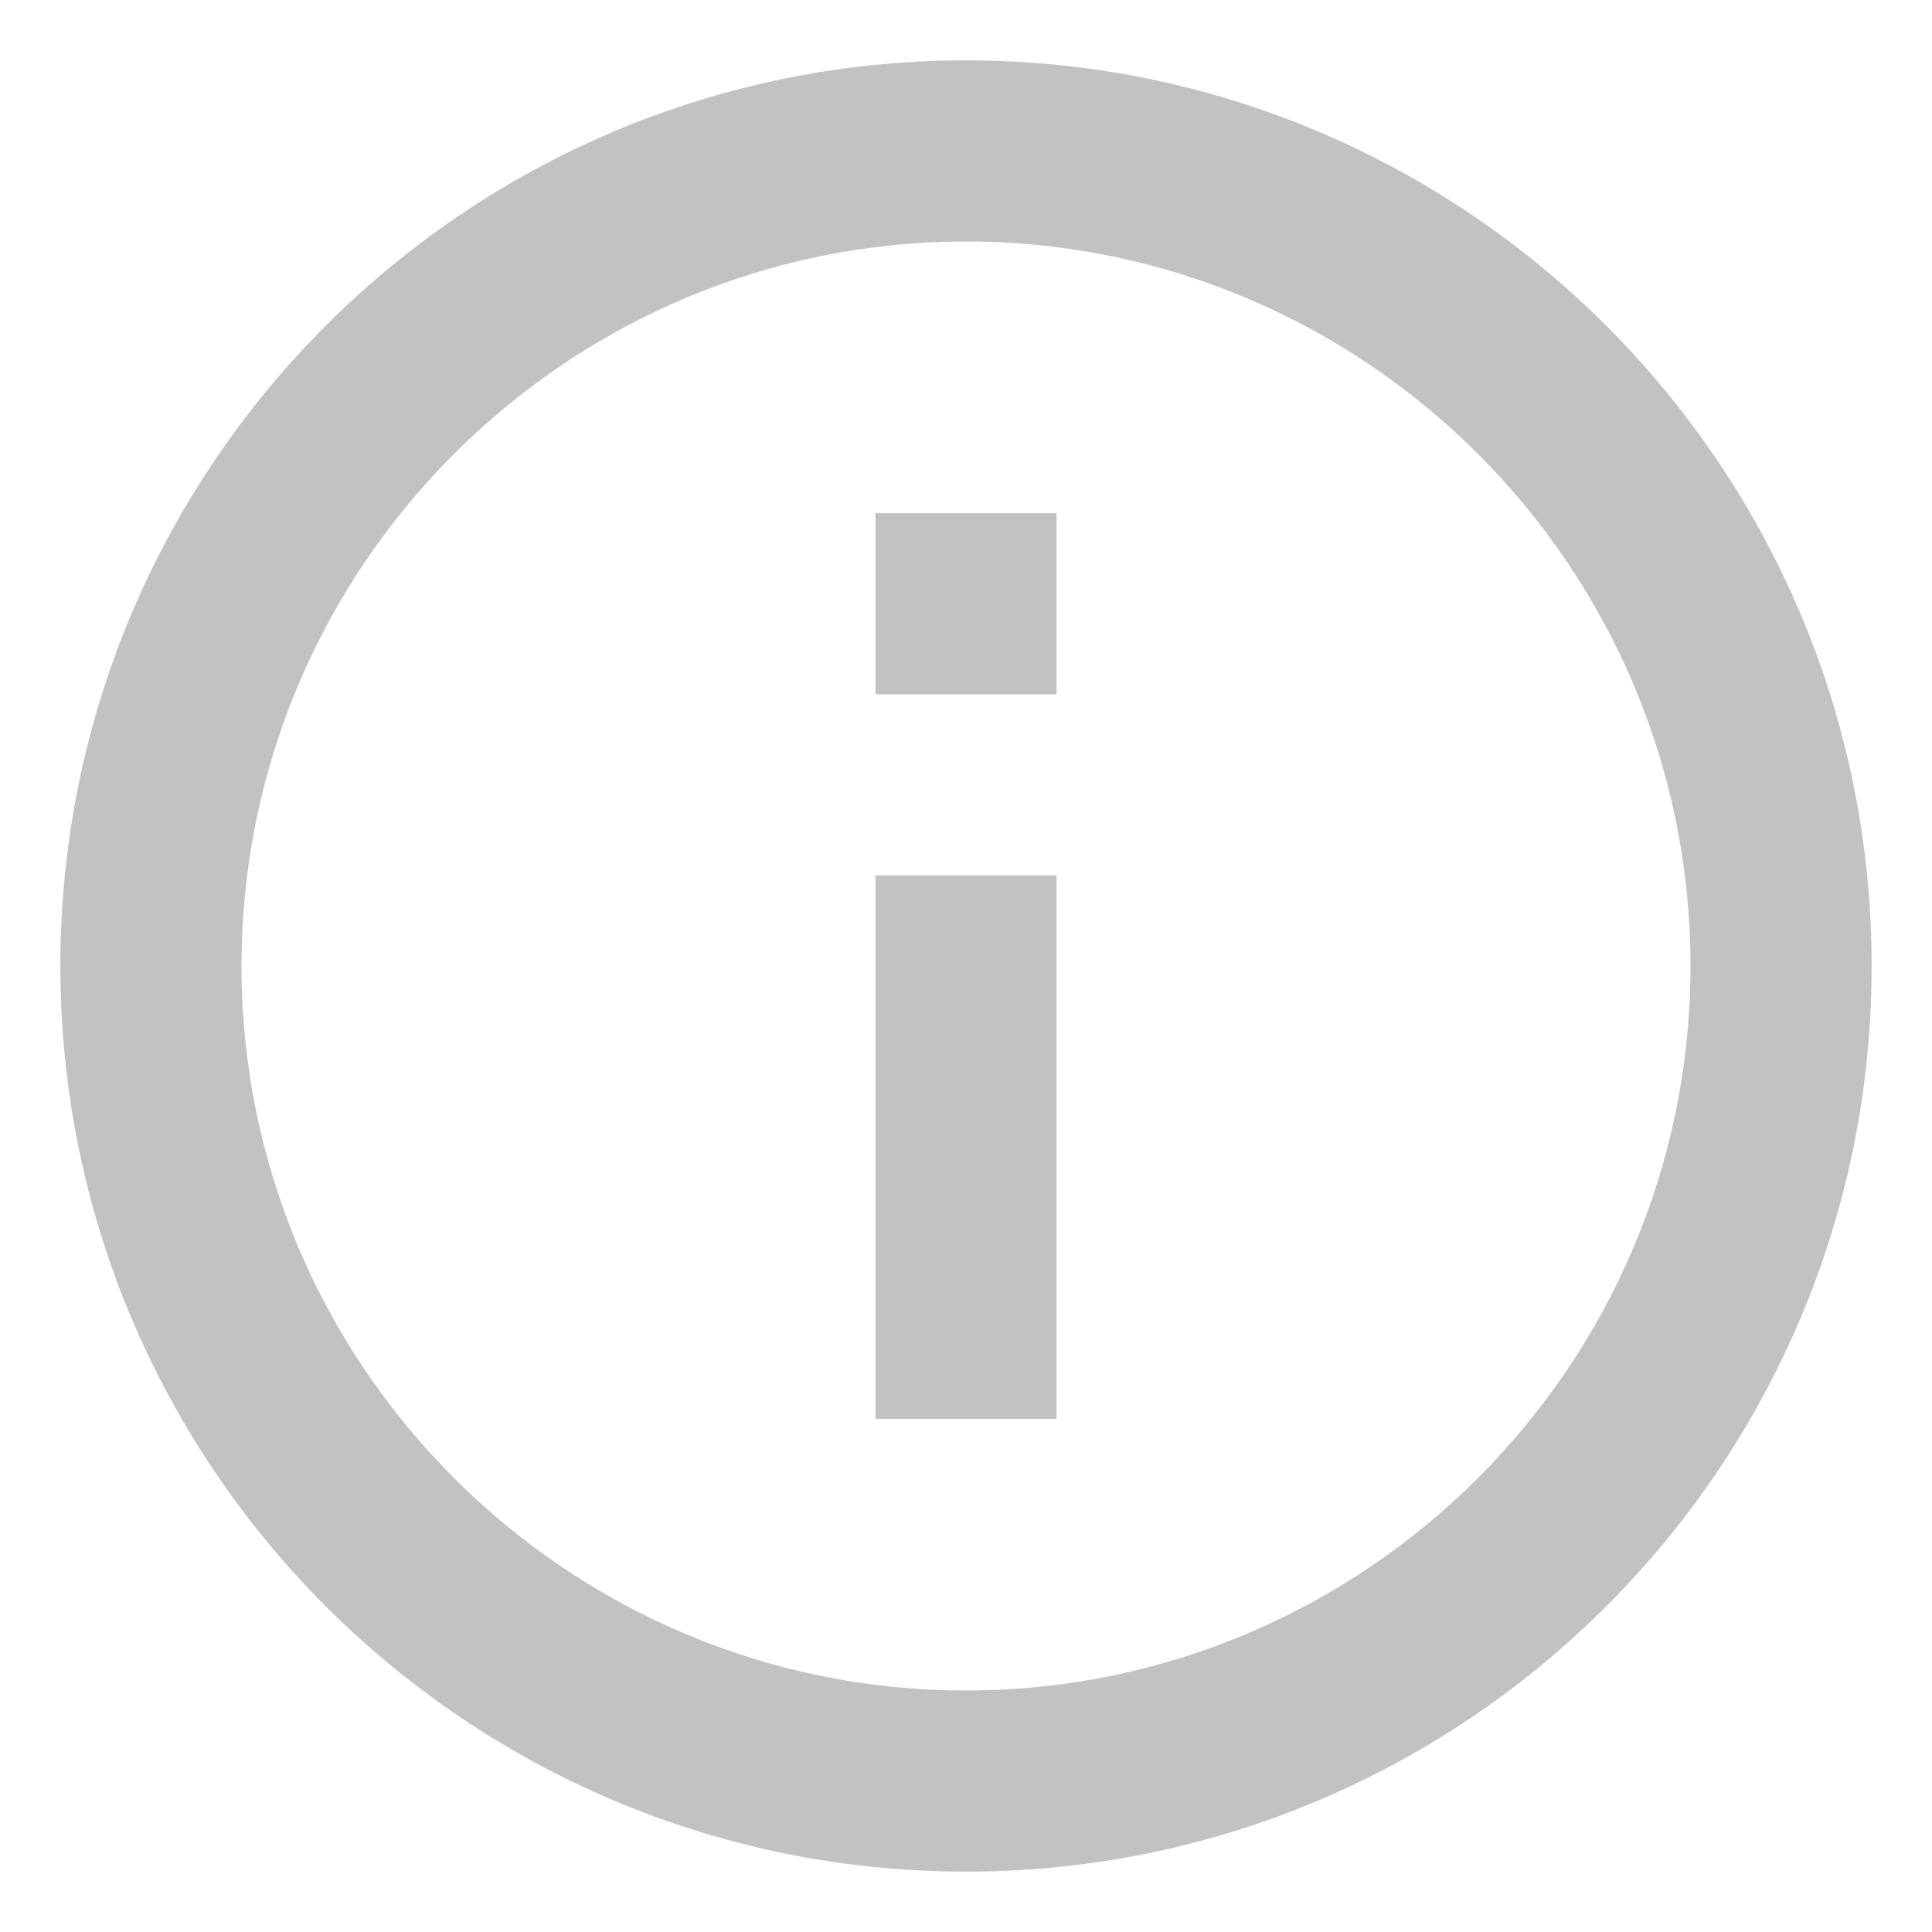
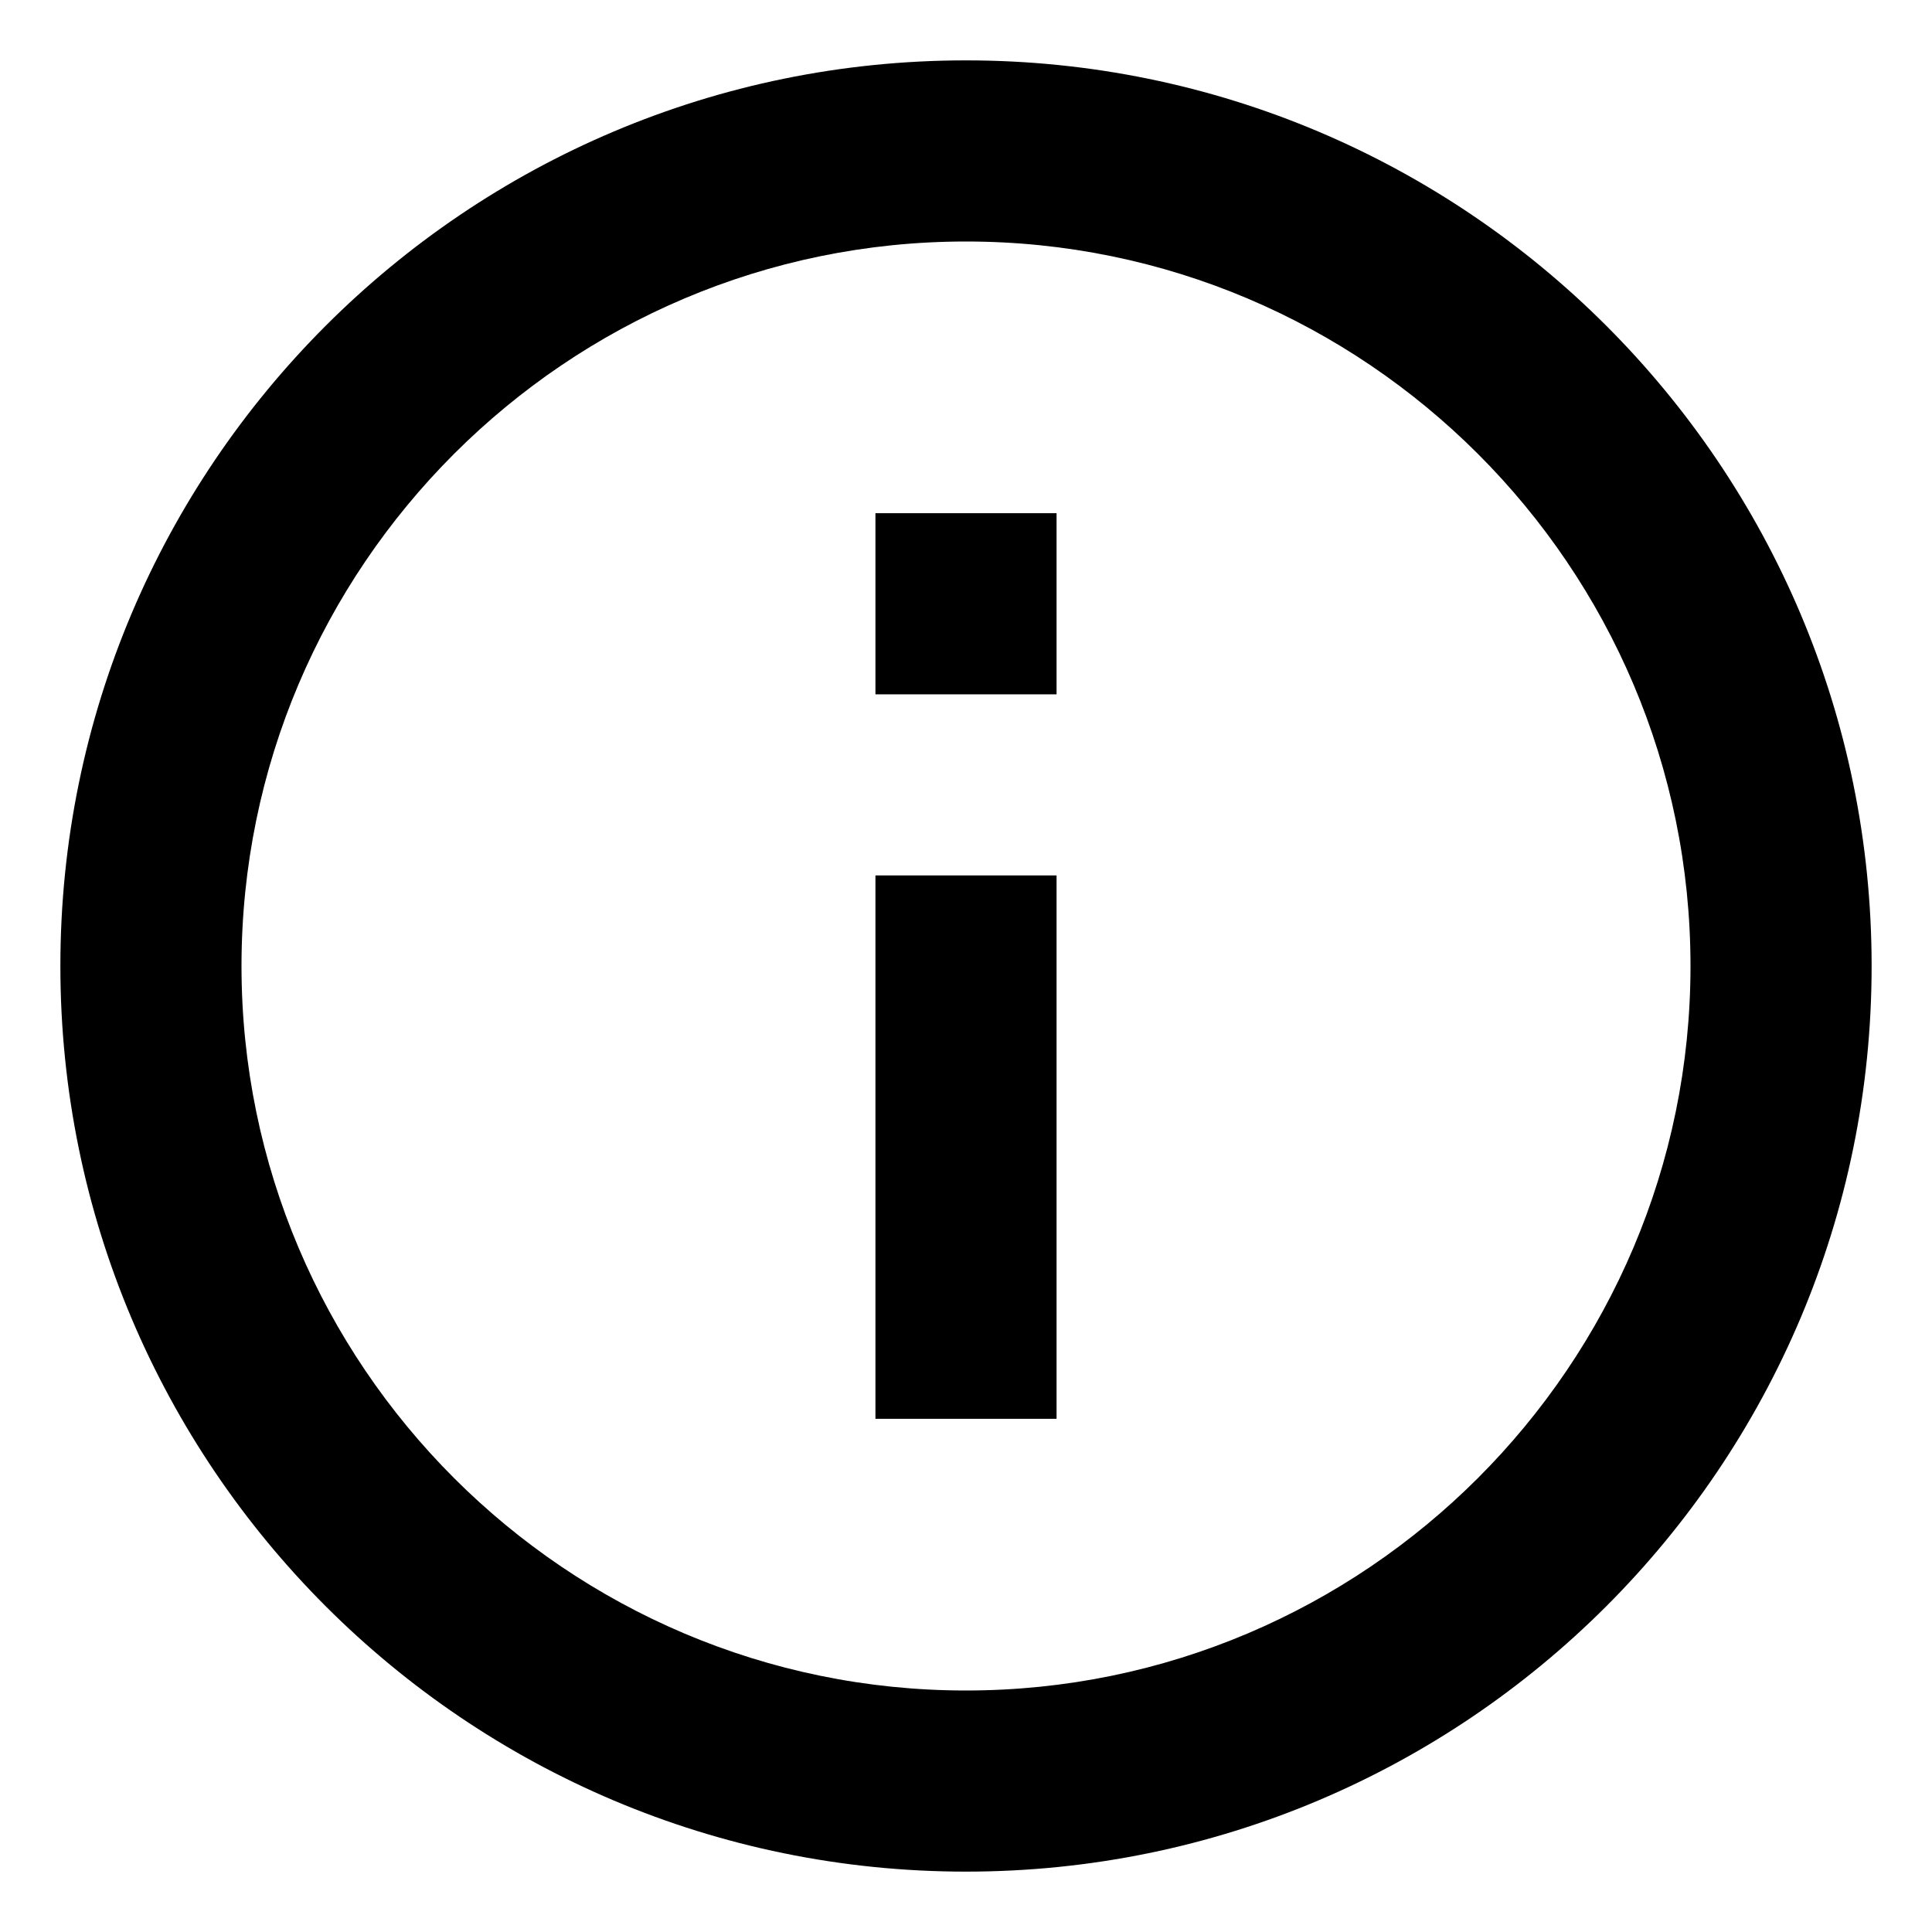
<svg xmlns="http://www.w3.org/2000/svg" width="16" height="16" viewBox="0 0 16 16" fill="none">
-   <path d="M7.25 4.25H8.75V5.75H7.25V4.25ZM7.25 7.25H8.75V11.75H7.25V7.25ZM8 0.5C3.86 0.5 0.5 3.86 0.5 8C0.5 12.14 3.86 15.5 8 15.5C12.14 15.5 15.5 12.14 15.5 8C15.5 3.86 12.14 0.5 8 0.5ZM8 14C4.692 14 2 11.307 2 8C2 4.692 4.692 2 8 2C11.307 2 14 4.692 14 8C14 11.307 11.307 14 8 14Z" fill="#C2C2C2" />
+   <path d="M7.25 4.25H8.75V5.75H7.25V4.25ZM7.25 7.25H8.75V11.75H7.25V7.25ZM8 0.5C3.86 0.5 0.5 3.86 0.5 8C0.5 12.14 3.86 15.5 8 15.5C12.14 15.5 15.5 12.14 15.5 8C15.5 3.86 12.14 0.5 8 0.5ZM8 14C4.692 14 2 11.307 2 8C2 4.692 4.692 2 8 2C11.307 2 14 4.692 14 8C14 11.307 11.307 14 8 14Z" fill="currentColor" />
</svg>
